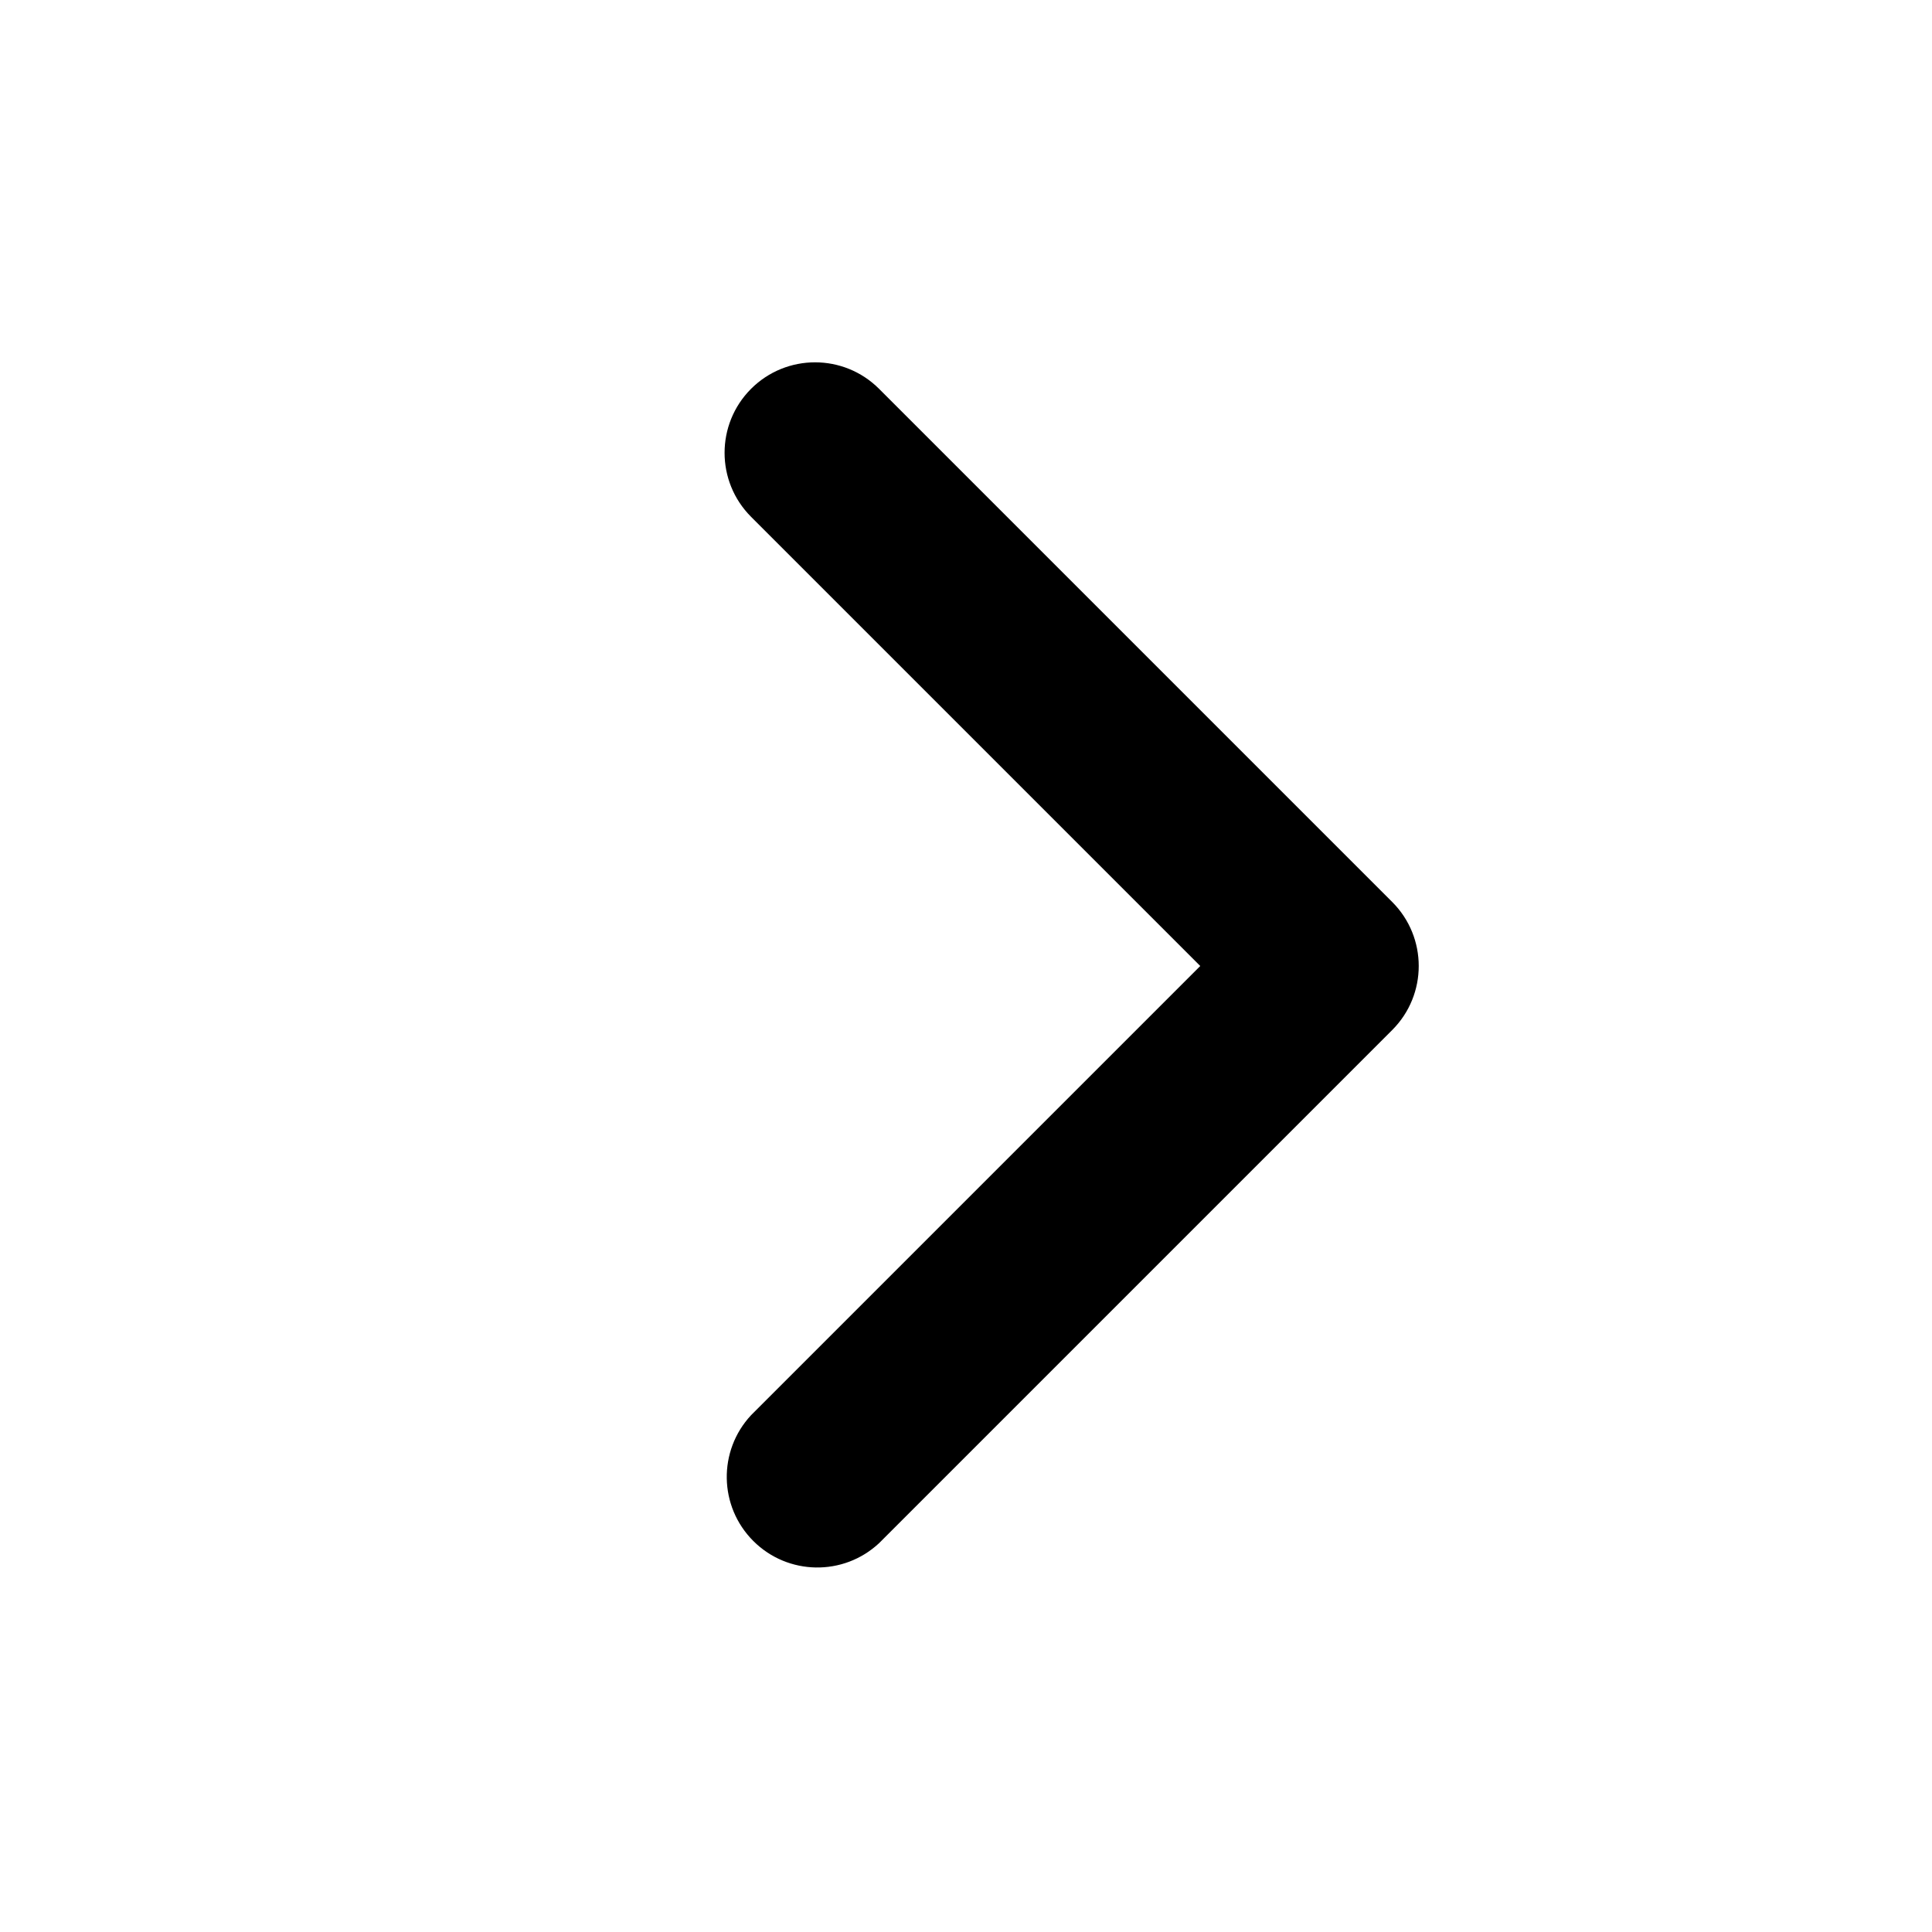
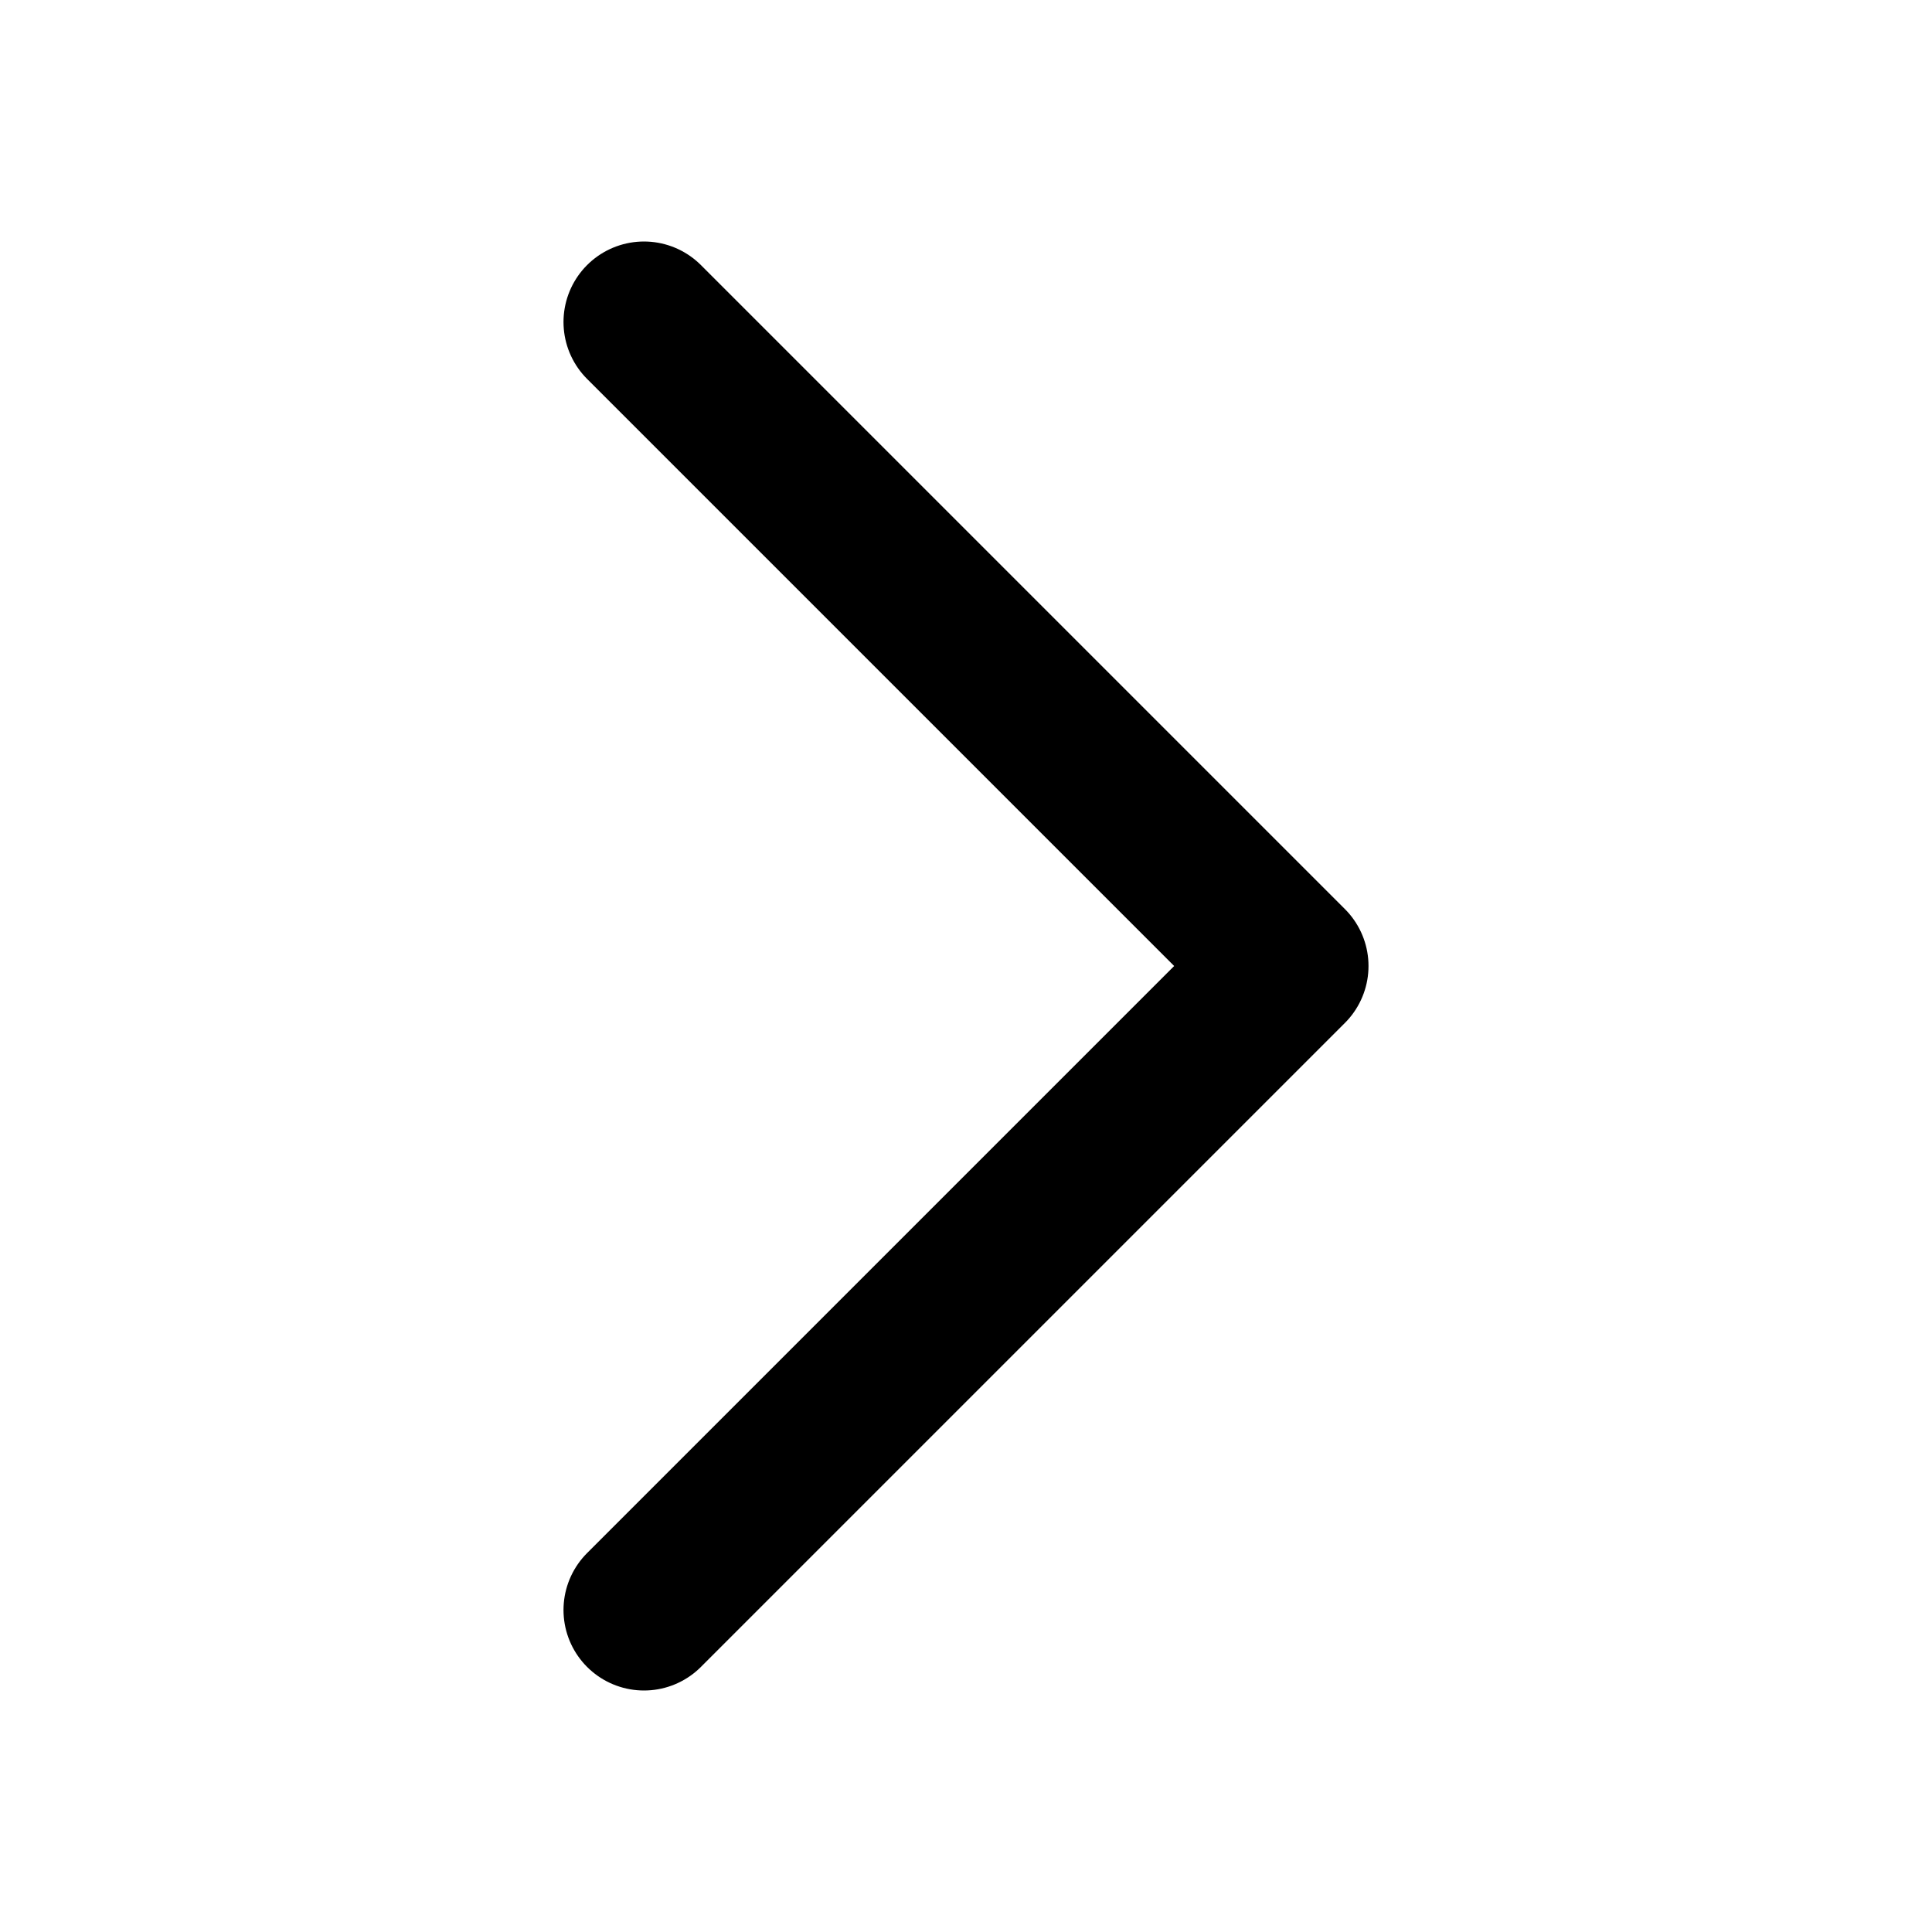
- <svg xmlns="http://www.w3.org/2000/svg" viewBox="0 0 16 16" width="16" height="16">
-   <path fill-rule="evenodd" d="M6.22 3.22a.75.75 0 011.06 0l4.25 4.25a.75.75 0 010 1.06l-4.25 4.25a.75.75 0 01-1.06-1.06L9.94 8 6.22 4.28a.75.75 0 010-1.06z">
-   </path>
+ <svg xmlns="http://www.w3.org/2000/svg" width="24" height="24" viewBox="0 0 24 24" fill="none" stroke="currentColor" stroke-width="2" stroke-linecap="round" stroke-linejoin="round" class="ai ai-ChevronRight">
+   <path d="m8 4 8 8-8 8" />
</svg>
